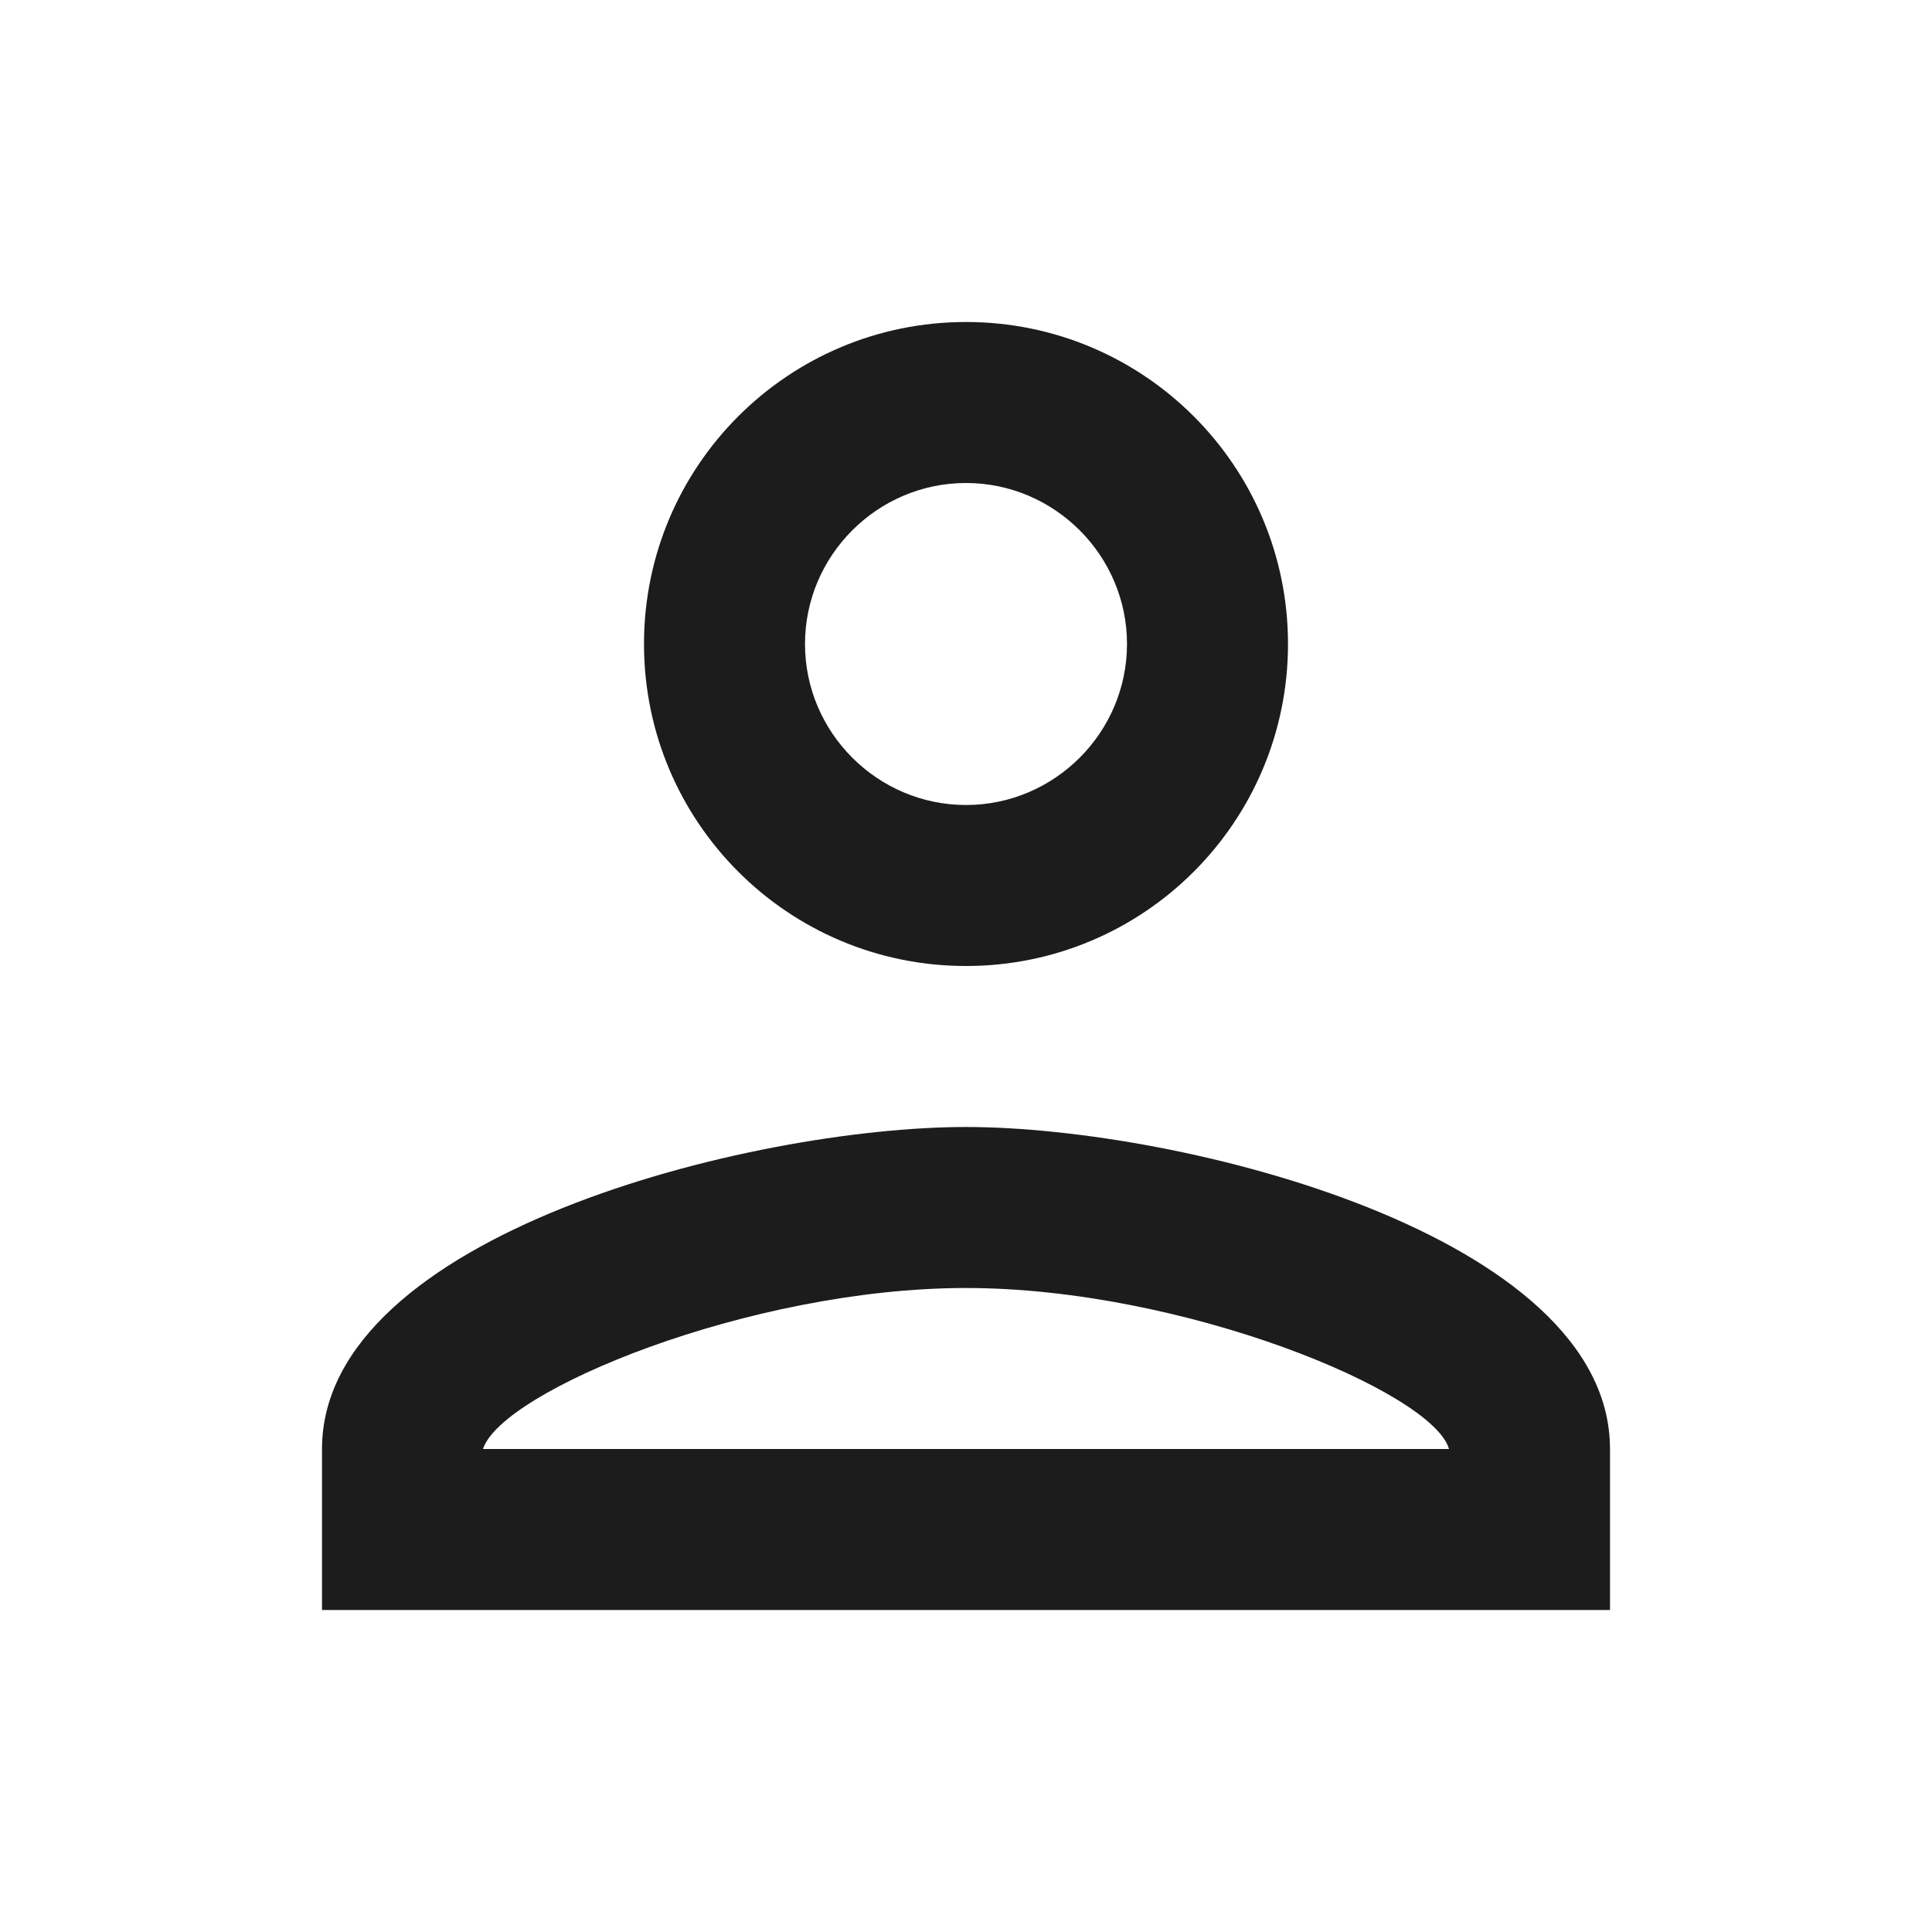
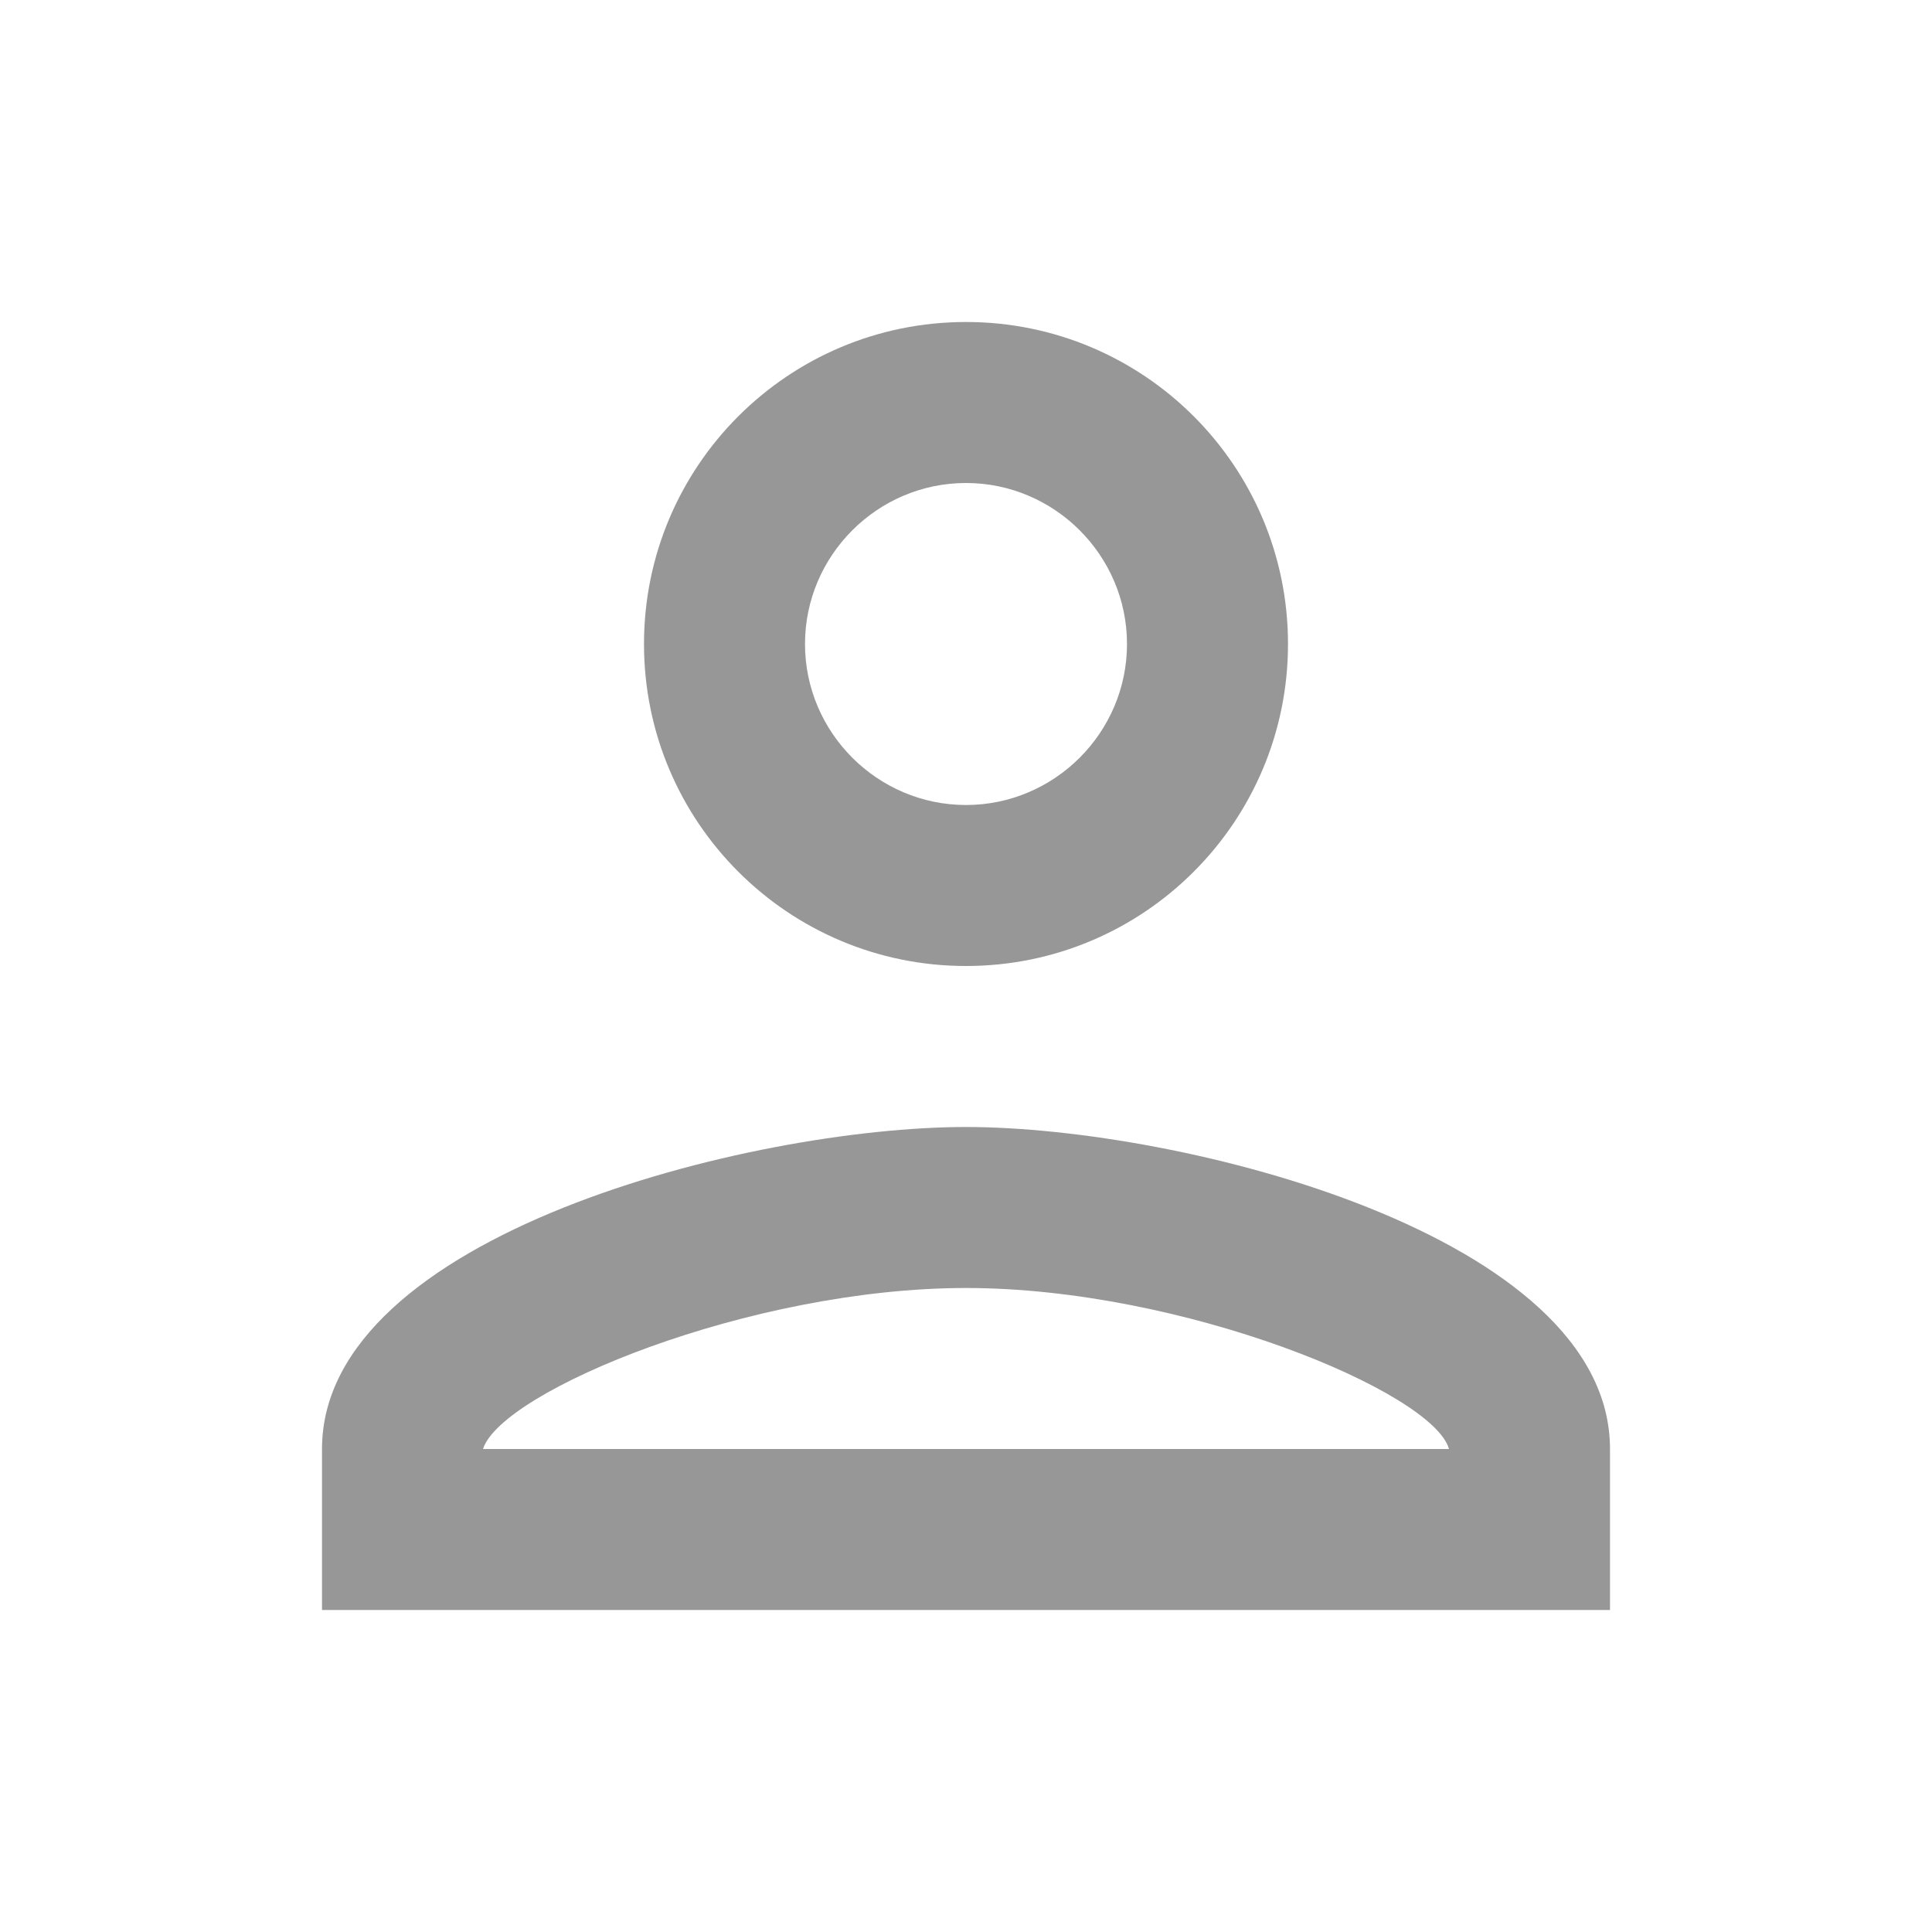
<svg xmlns="http://www.w3.org/2000/svg" width="24" height="24" viewBox="0 0 24 24" fill="none">
-   <path d="M12 6C13.1 6 14 6.9 14 8C14 9.1 13.1 10 12 10C10.9 10 10 9.1 10 8C10 6.9 10.9 6 12 6ZM12 16C14.7 16 17.8 17.29 18 18H6C6.23 17.28 9.31 16 12 16ZM12 4C9.79 4 8 5.79 8 8C8 10.21 9.79 12 12 12C14.21 12 16 10.21 16 8C16 5.79 14.21 4 12 4ZM12 14C9.33 14 4 15.34 4 18V20H20V18C20 15.34 14.67 14 12 14Z" fill="#1C1C1C" />
+   <path d="M12 6C13.1 6 14 6.9 14 8C14 9.1 13.1 10 12 10C10.9 10 10 9.1 10 8C10 6.9 10.9 6 12 6ZM12 16C14.7 16 17.8 17.29 18 18H6C6.23 17.28 9.31 16 12 16ZM12 4C9.79 4 8 5.79 8 8C8 10.21 9.79 12 12 12C14.21 12 16 10.21 16 8C16 5.79 14.21 4 12 4ZM12 14C9.33 14 4 15.34 4 18V20H20V18C20 15.34 14.67 14 12 14Z" fill="#979797" />
</svg>
